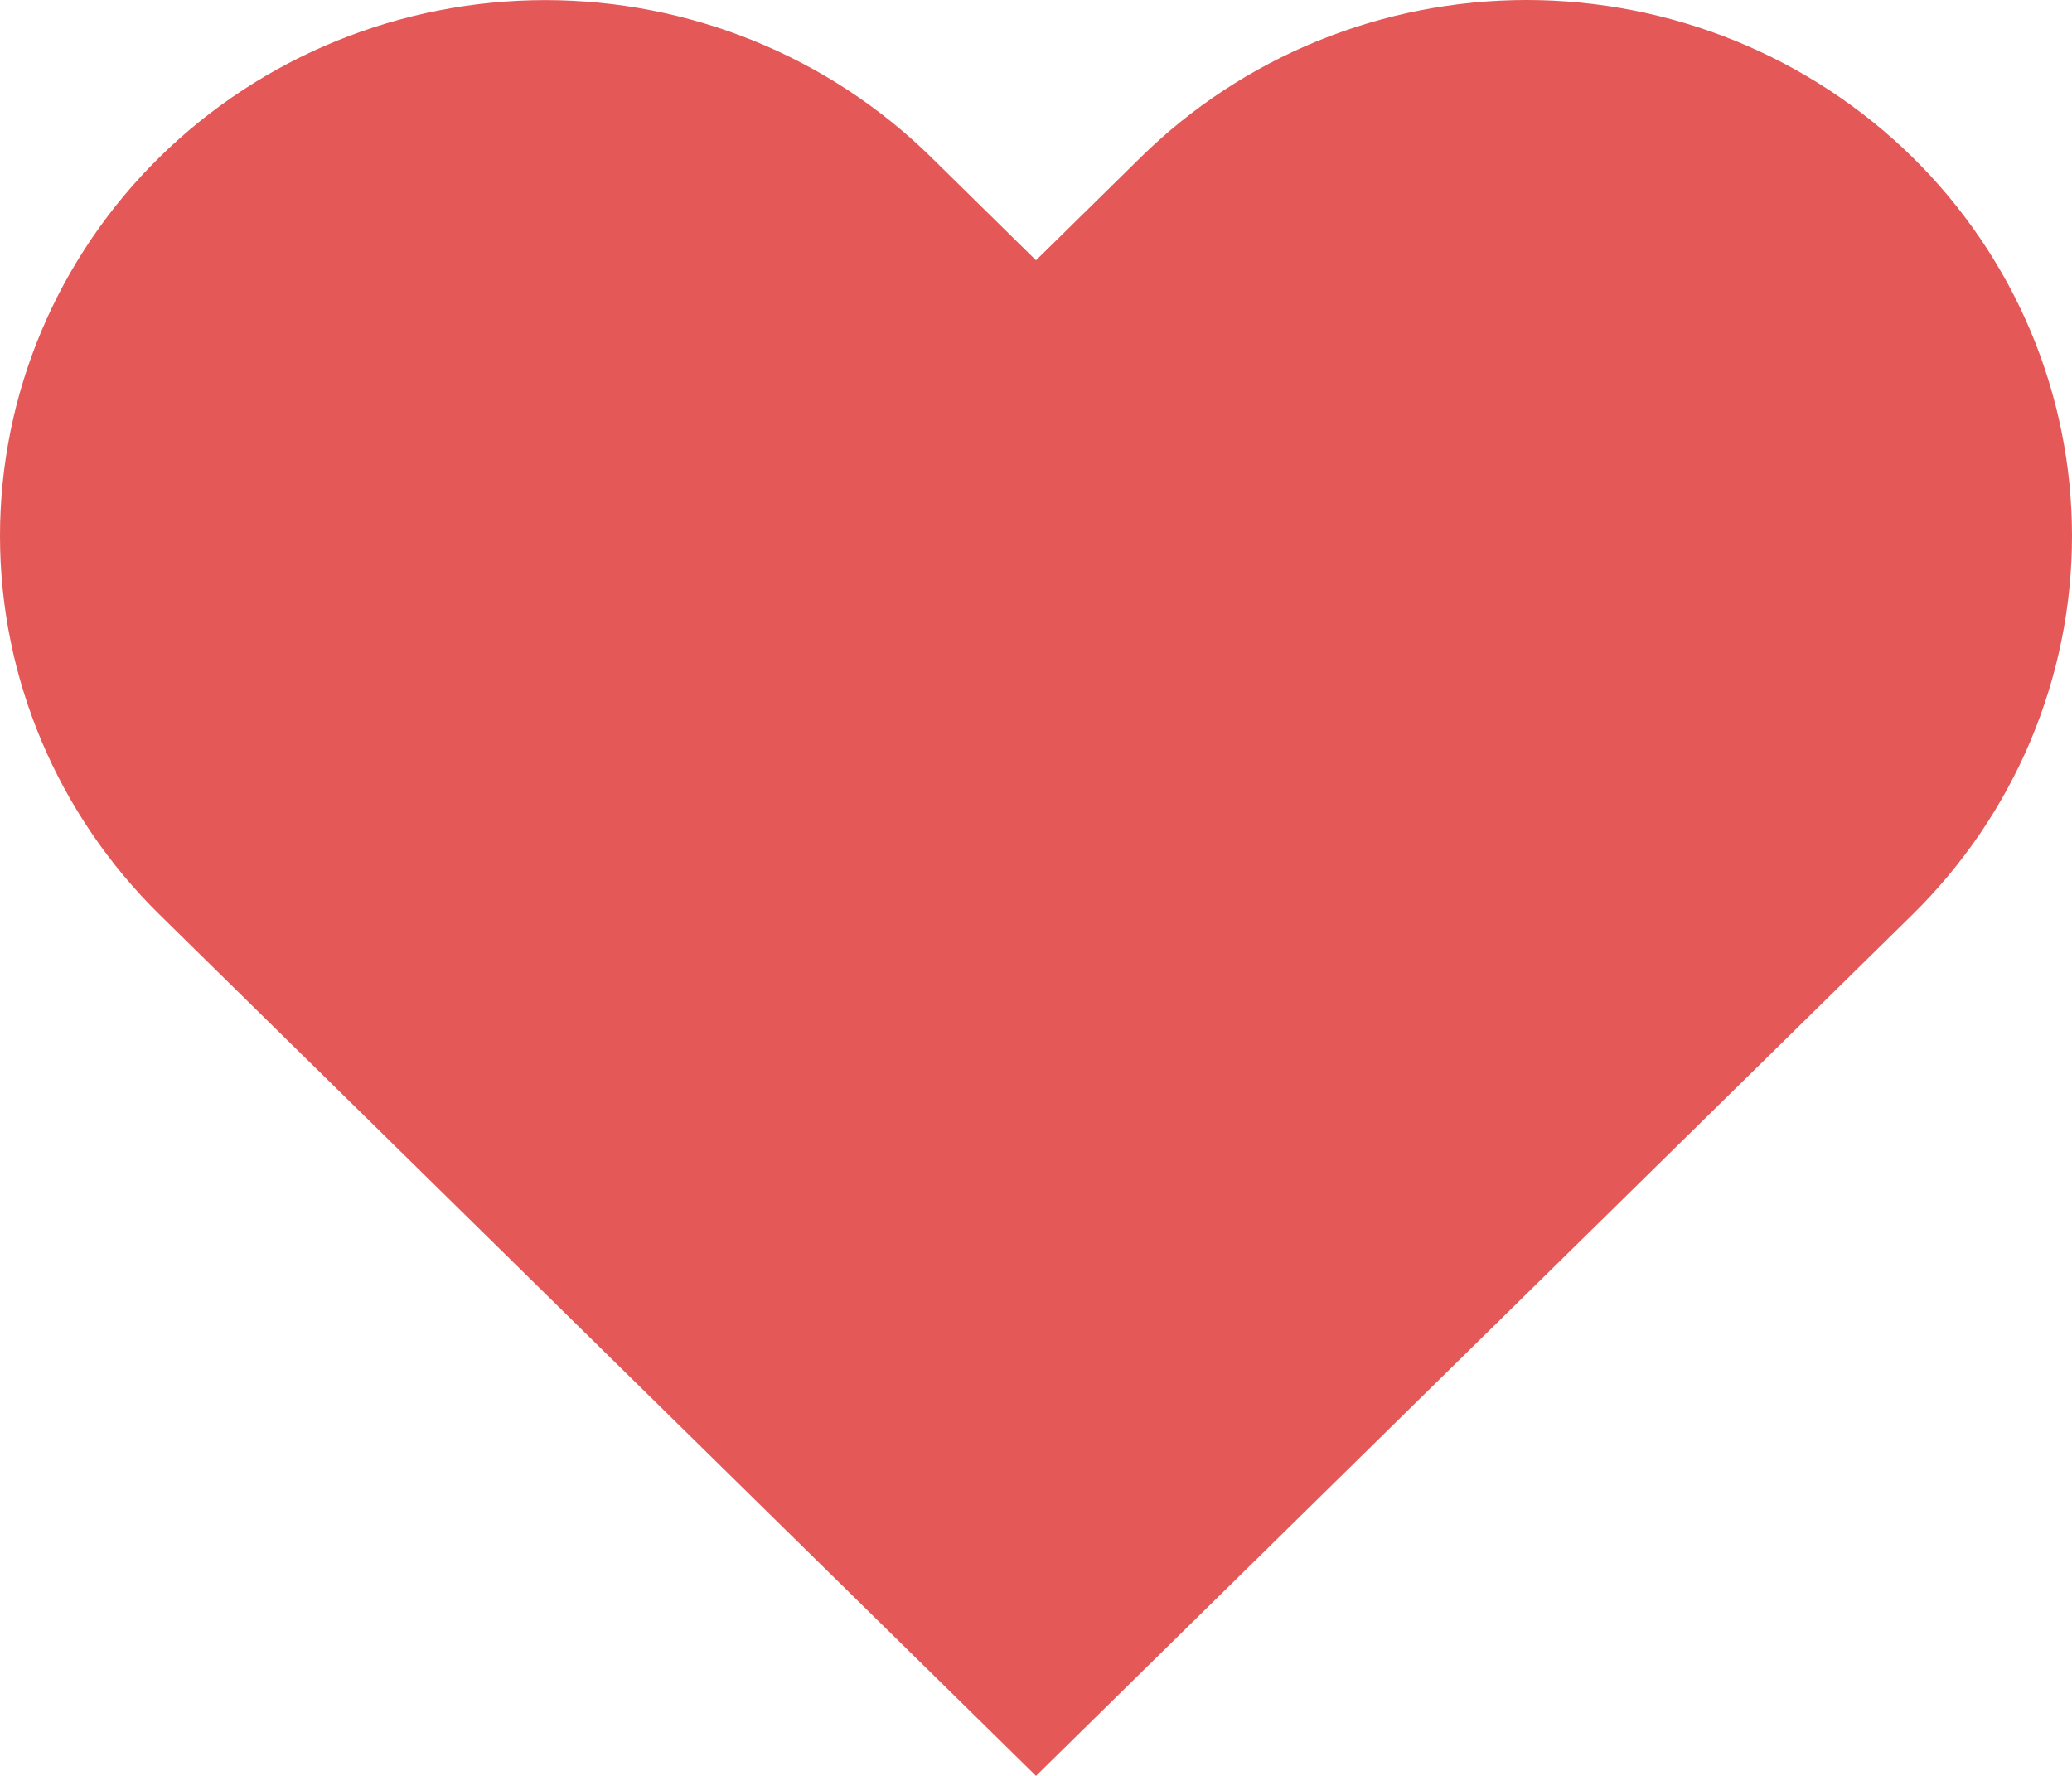
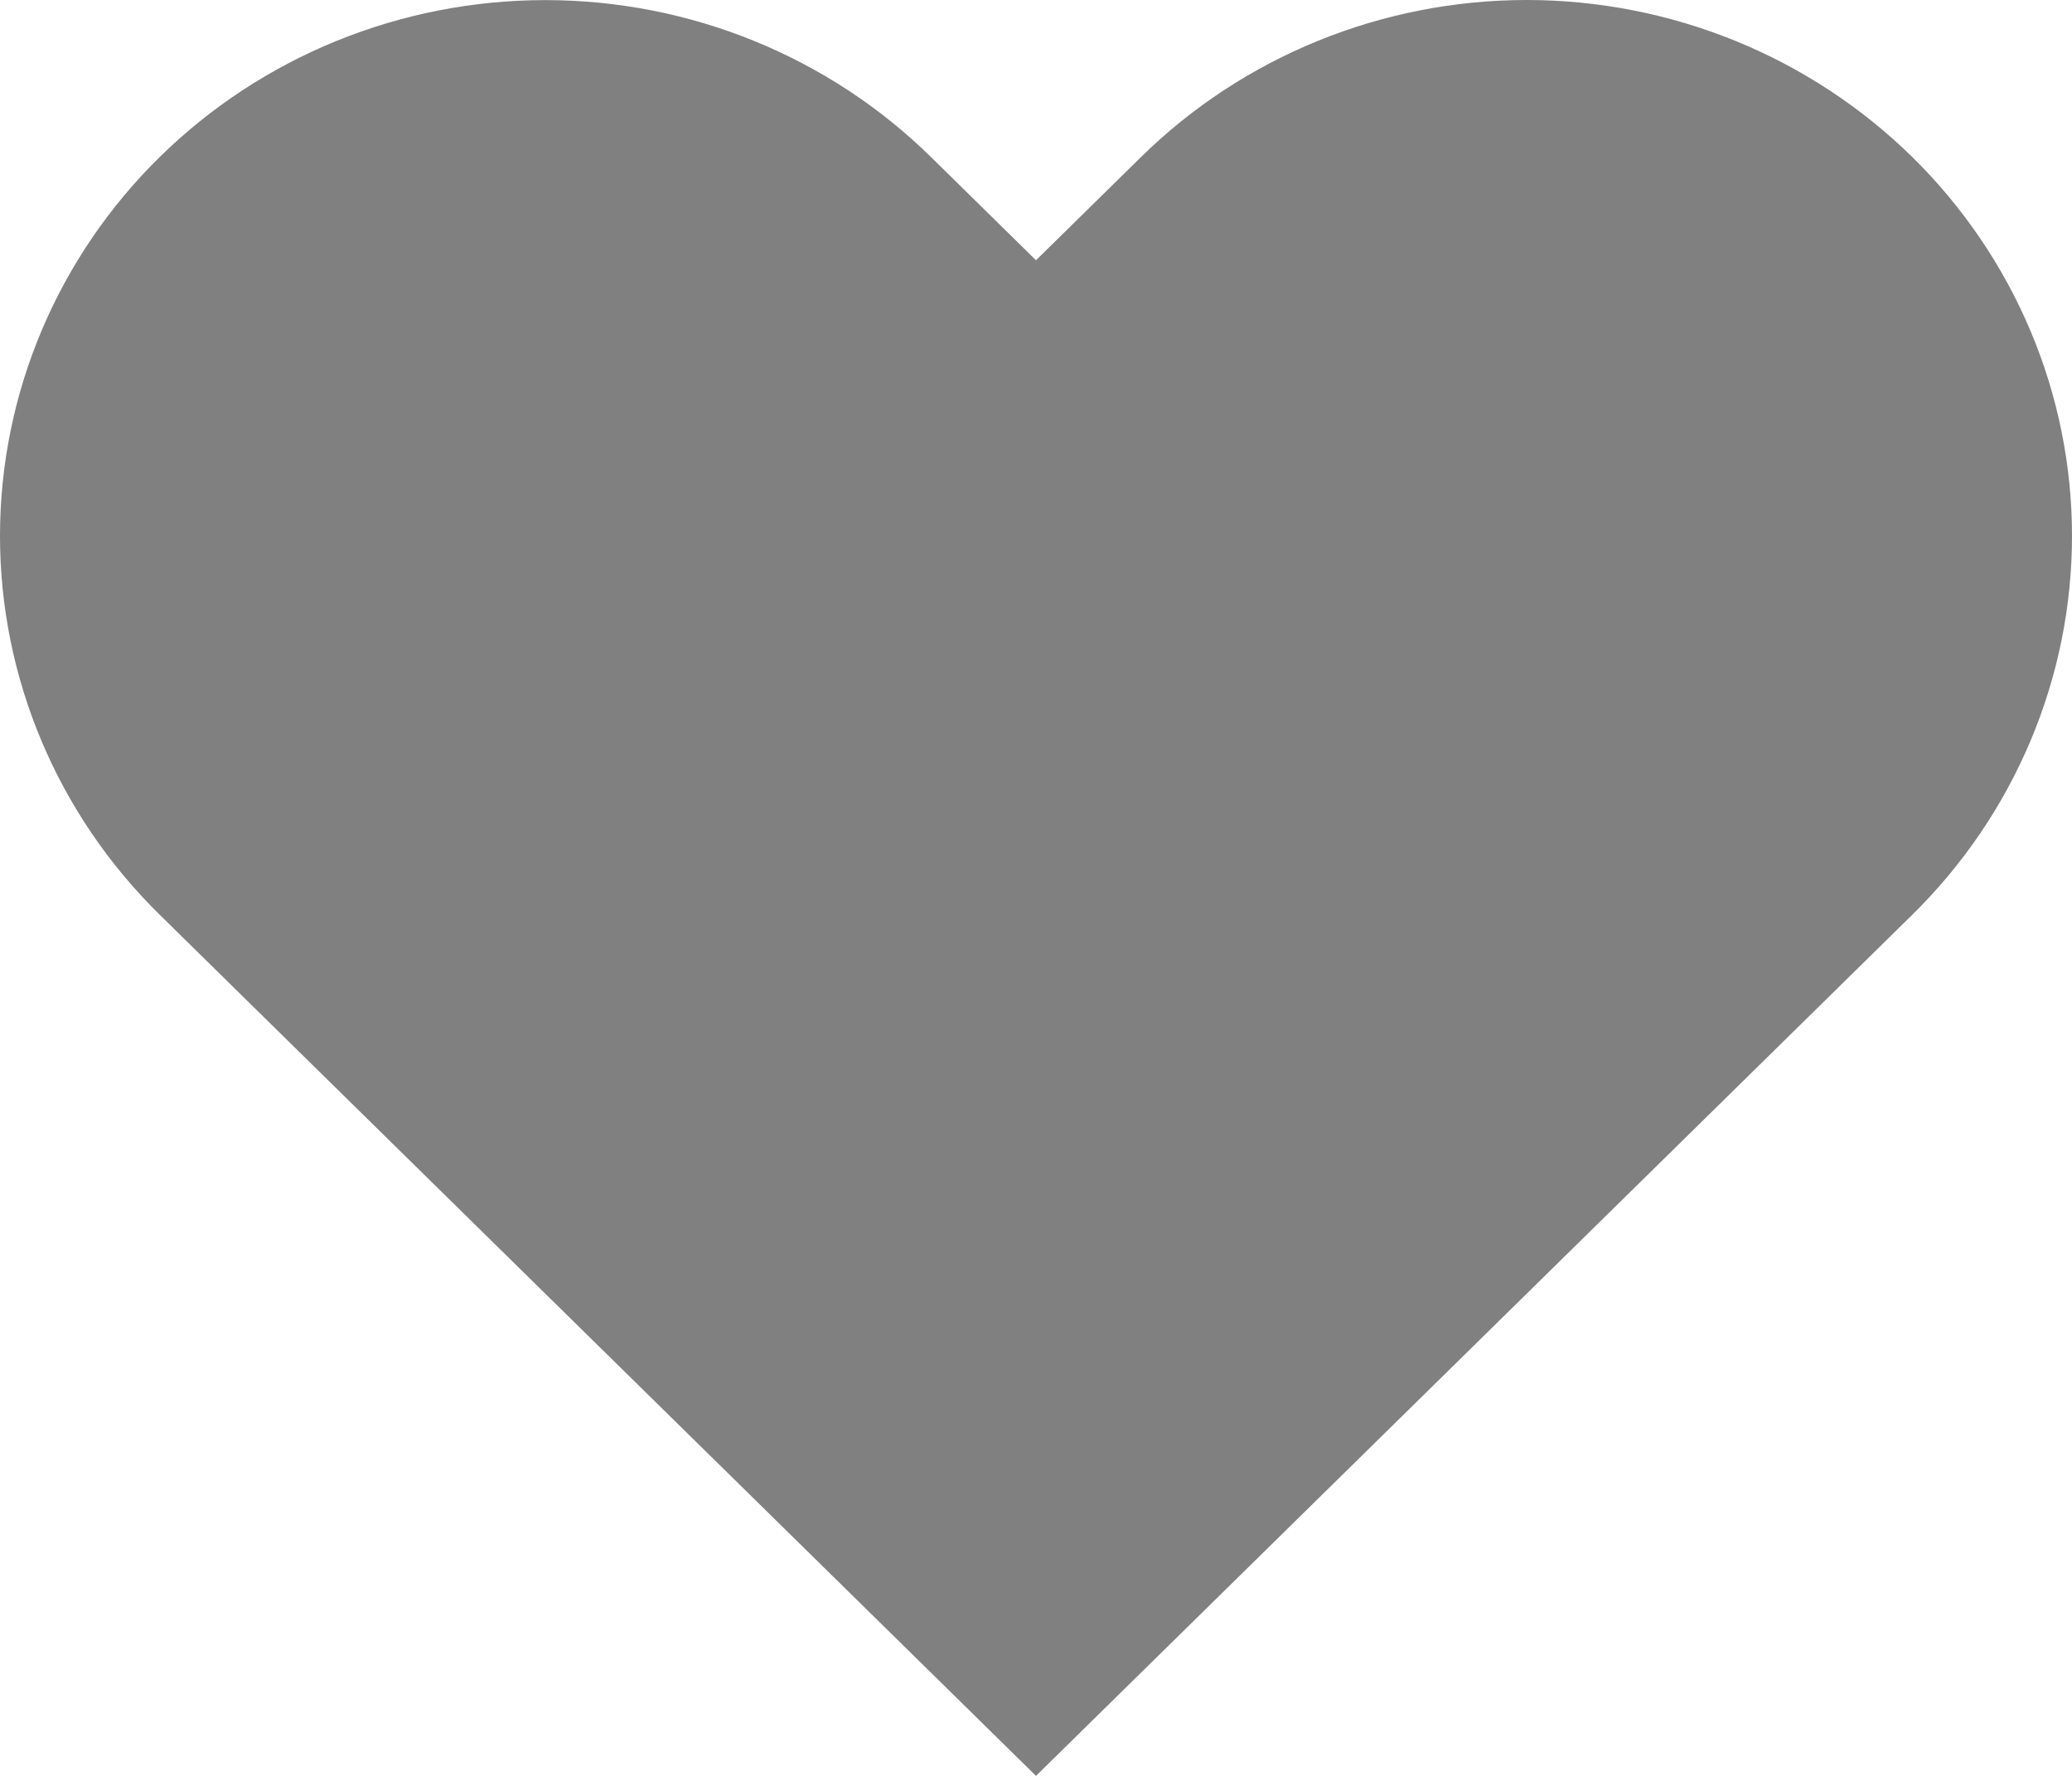
<svg xmlns="http://www.w3.org/2000/svg" width="21" height="18" viewBox="0 0 21 18" fill="none">
-   <path d="M19.381 1.591C18.867 1.087 18.258 0.687 17.588 0.414C16.917 0.141 16.198 0 15.473 0C14.747 0 14.028 0.141 13.357 0.414C12.687 0.687 12.078 1.087 11.565 1.591L10.5 2.638L9.435 1.591C8.398 0.573 6.992 0.001 5.527 0.001C4.061 0.001 2.655 0.573 1.619 1.591C0.582 2.61 -0 3.991 -0 5.432C-0 6.872 0.582 8.254 1.619 9.272L2.684 10.319L10.5 18L18.316 10.319L19.381 9.272C19.894 8.768 20.301 8.169 20.579 7.51C20.857 6.851 21 6.145 21 5.432C21 4.719 20.857 4.012 20.579 3.353C20.301 2.694 19.894 2.096 19.381 1.591Z" fill="#E55858" />
+   <path d="M19.381 1.591C18.867 1.087 18.258 0.687 17.588 0.414C16.917 0.141 16.198 0 15.473 0C14.747 0 14.028 0.141 13.357 0.414C12.687 0.687 12.078 1.087 11.565 1.591L10.5 2.638L9.435 1.591C8.398 0.573 6.992 0.001 5.527 0.001C4.061 0.001 2.655 0.573 1.619 1.591C0.582 2.61 -0 3.991 -0 5.432C-0 6.872 0.582 8.254 1.619 9.272L2.684 10.319L10.5 18L18.316 10.319L19.381 9.272C19.894 8.768 20.301 8.169 20.579 7.51C20.857 6.851 21 6.145 21 5.432C21 4.719 20.857 4.012 20.579 3.353C20.301 2.694 19.894 2.096 19.381 1.591Z" fill="grey" />
</svg>
